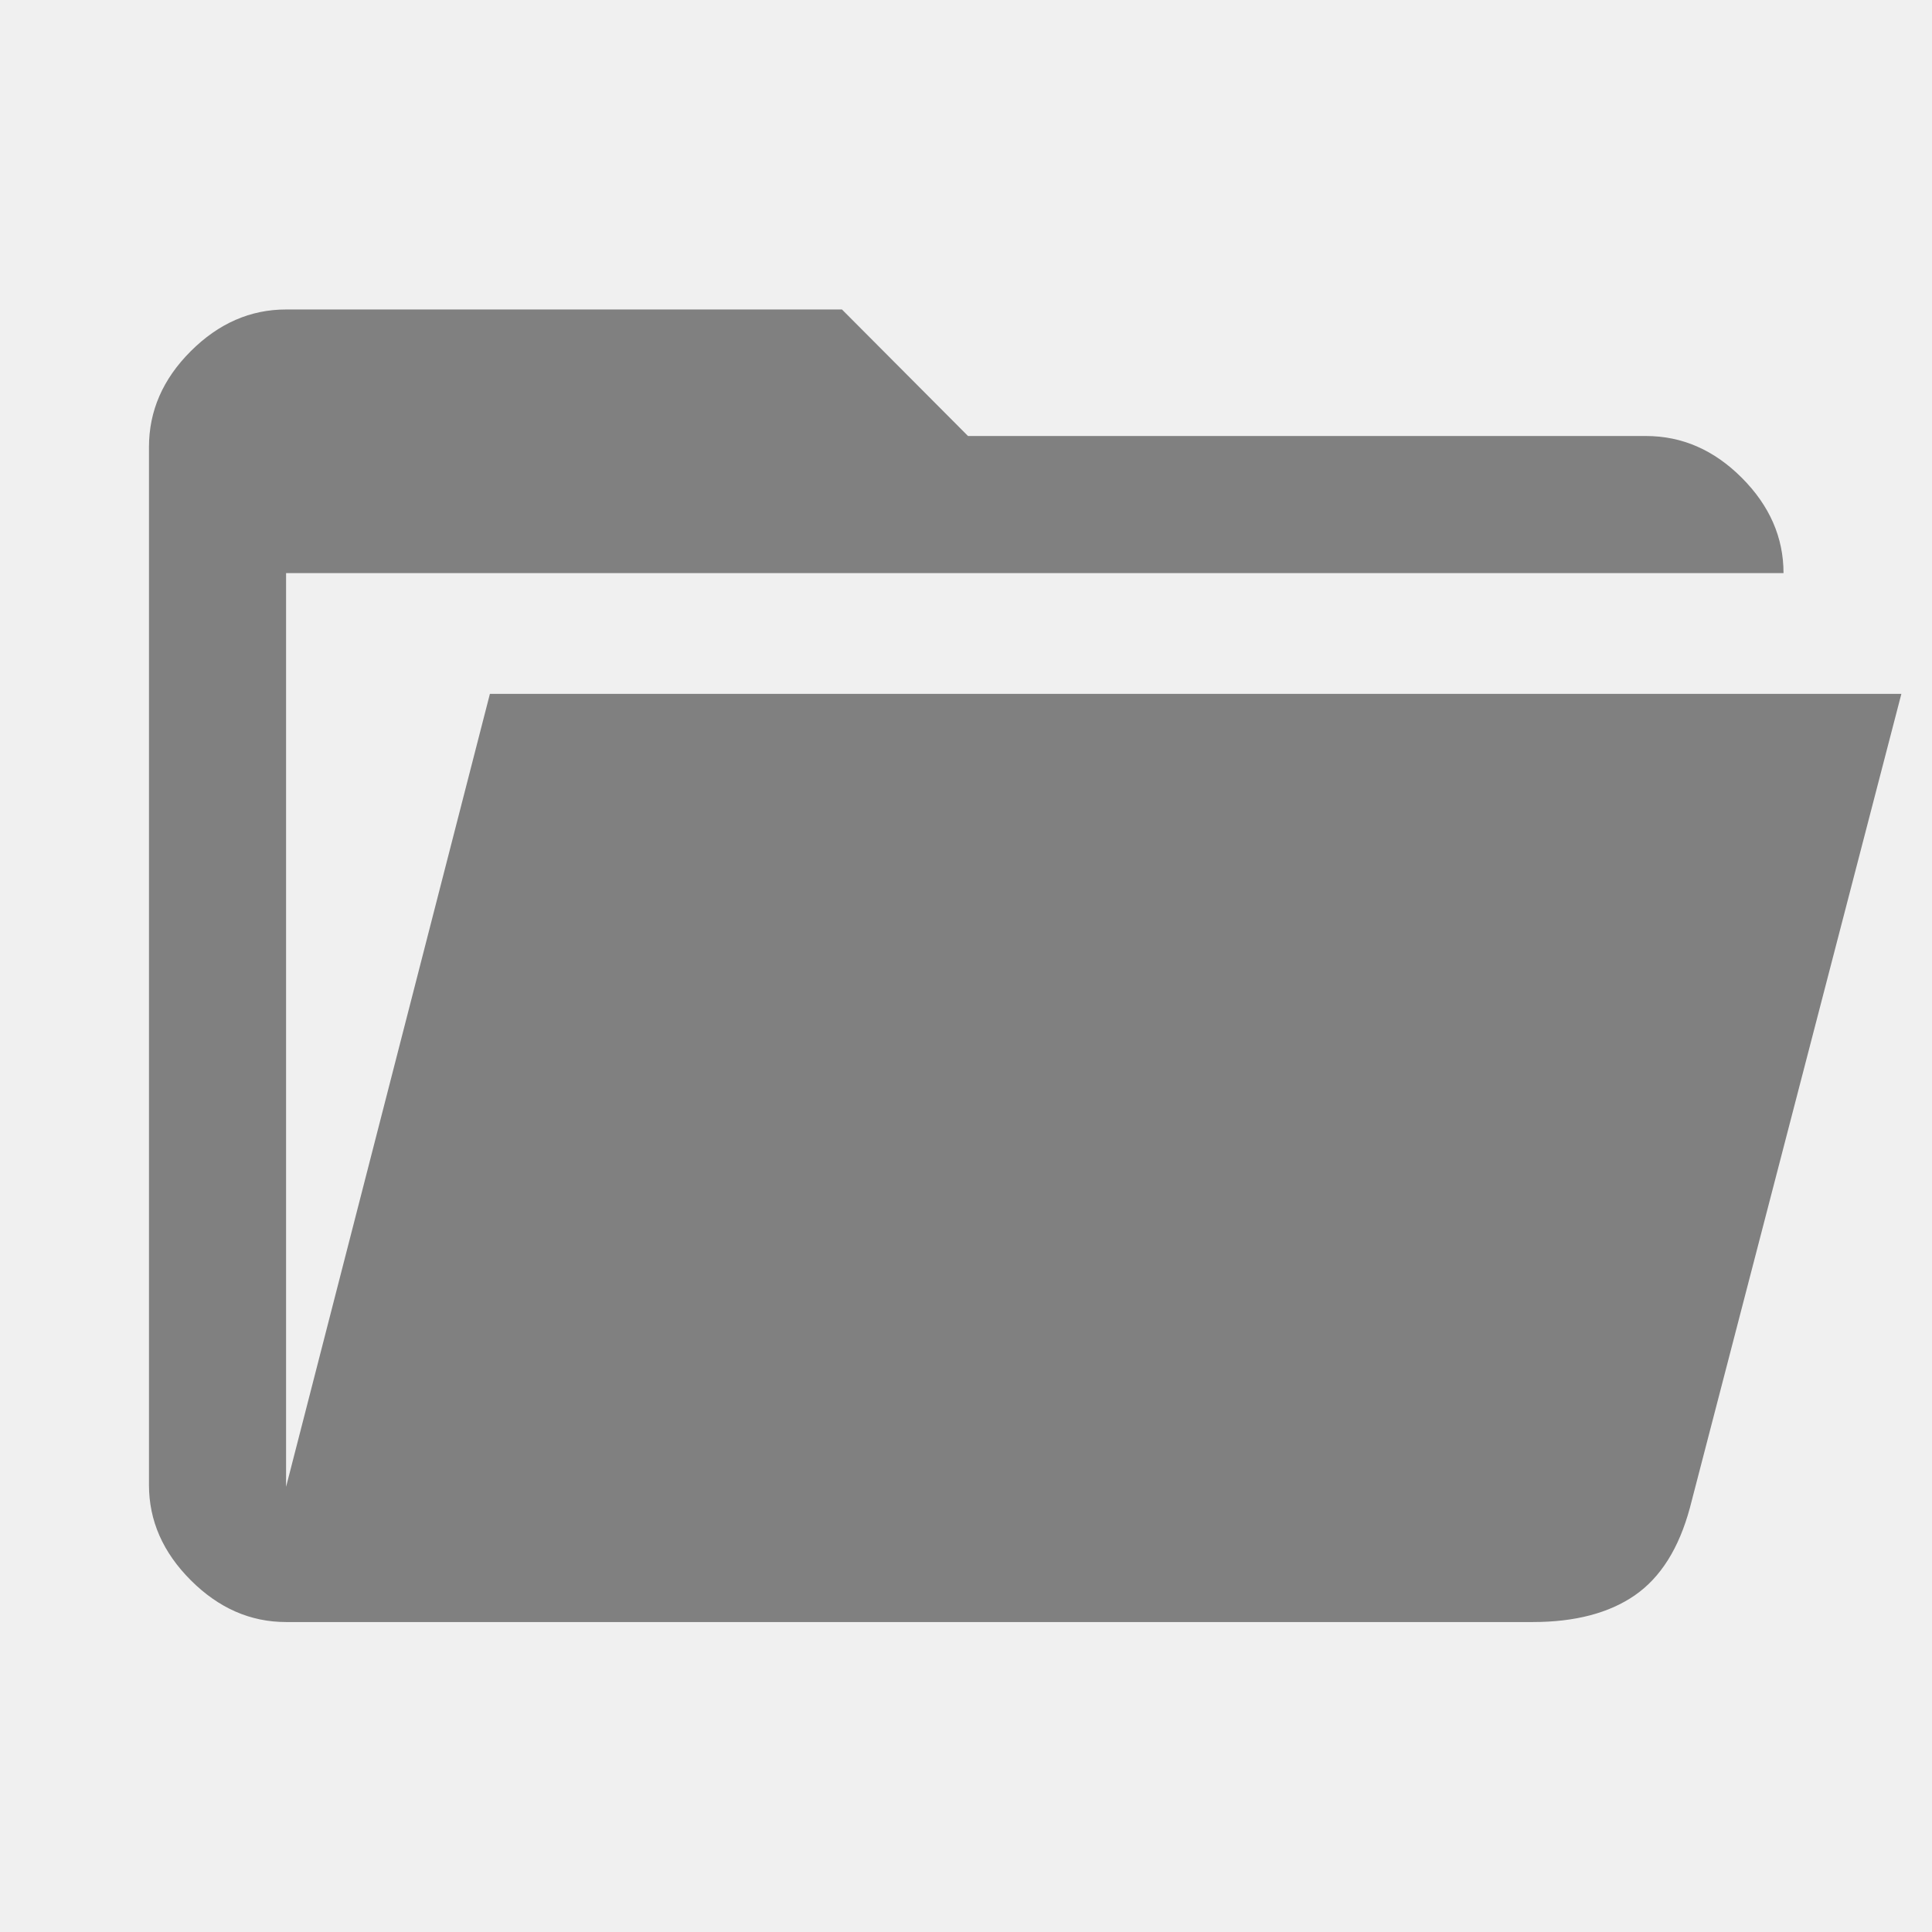
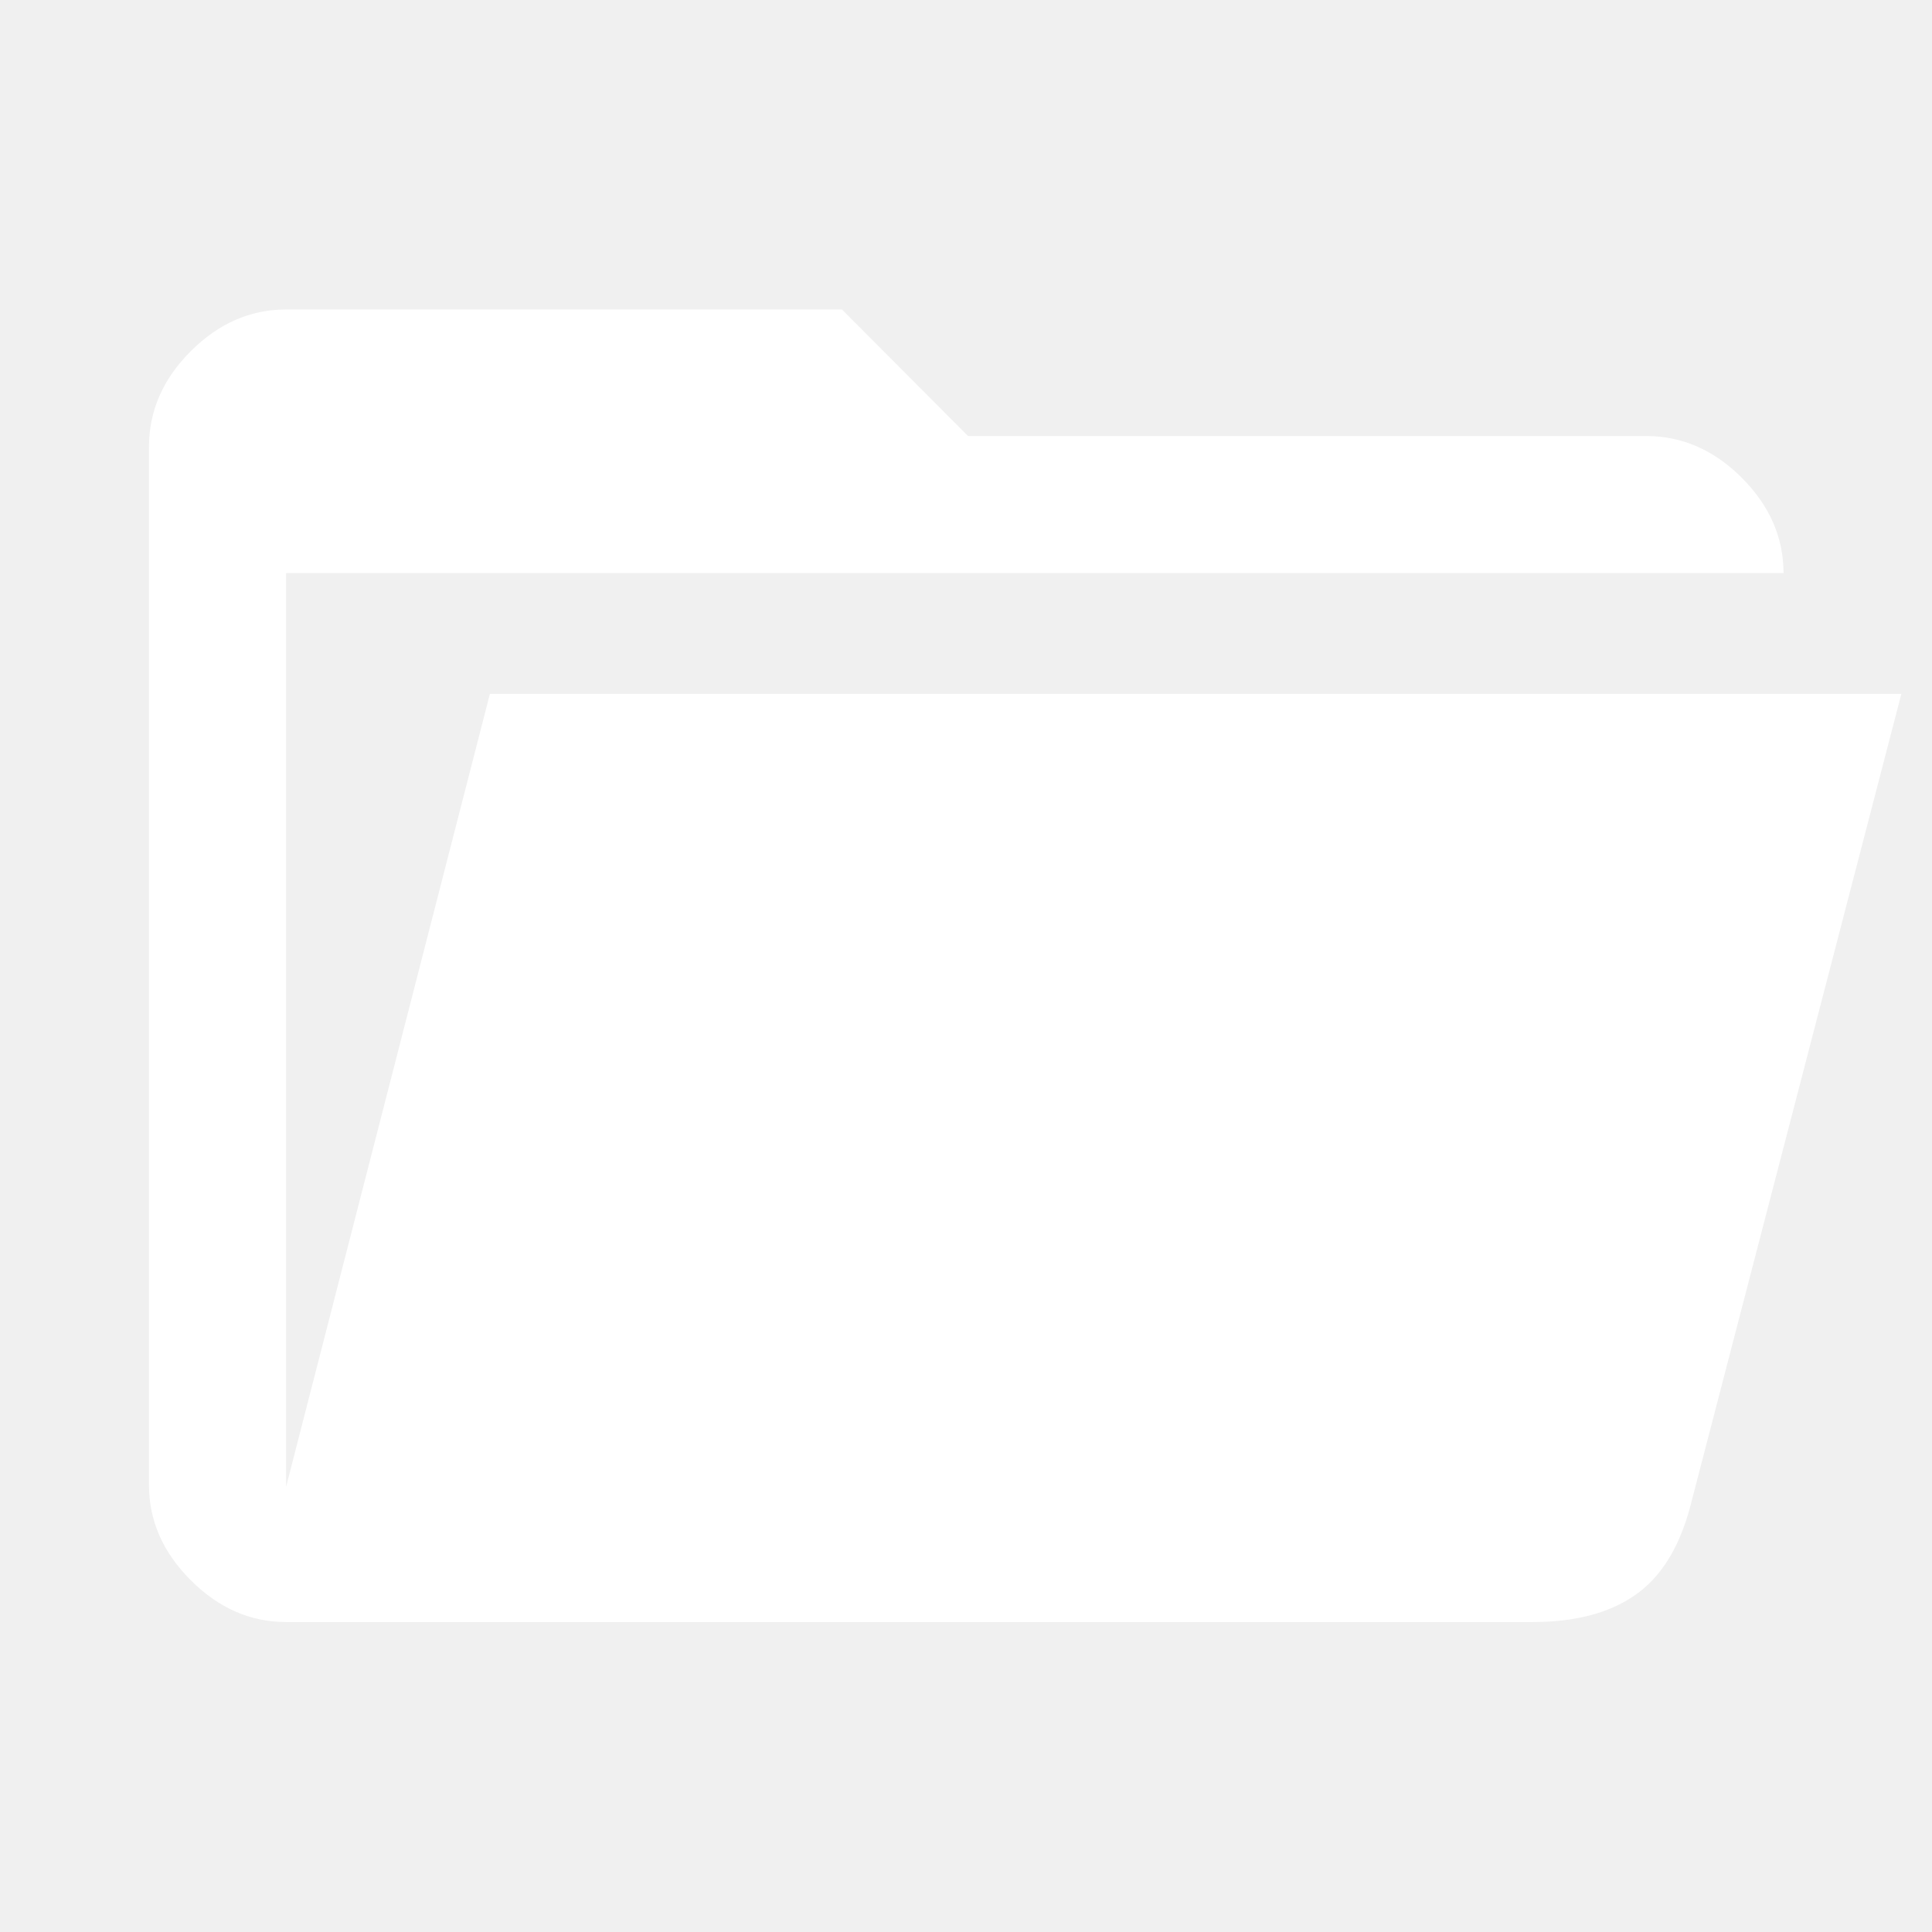
- <svg xmlns="http://www.w3.org/2000/svg" height="48px" viewBox="0 -960 960 960" width="48px" fill="#808080">
-   <path d="M142.15-154.02q-26.6 0-47.36-20.77-20.77-20.76-20.77-47.36v-515.7q0-26.93 20.77-47.65 20.76-20.72 47.36-20.72h276.22L481-743.35h336.85q26.93 0 47.65 20.77 20.72 20.76 20.72 47.36H142.15v454.02l101.28-394.02h701.35L839.7-210.78q-8.16 30.21-27.38 43.49-19.23 13.27-50.69 13.27H142.15Z" />
+ <svg xmlns="http://www.w3.org/2000/svg" height="48px" viewBox="0 -960 960 960" width="48px" fill="#ffffff" version="1.1" id="svg1">
+   <defs id="defs1" />
+   <path d="M142.15-154.02q-26.6 0-47.36-20.77-20.77-20.76-20.77-47.36v-515.7q0-26.93 20.77-47.65 20.76-20.72 47.36-20.72h276.22L481-743.35h336.85q26.93 0 47.65 20.77 20.72 20.76 20.72 47.36H142.15v454.02l101.28-394.02h701.35L839.7-210.78q-8.16 30.21-27.38 43.49-19.23 13.27-50.69 13.27H142.15Z" id="path1" />
</svg>
